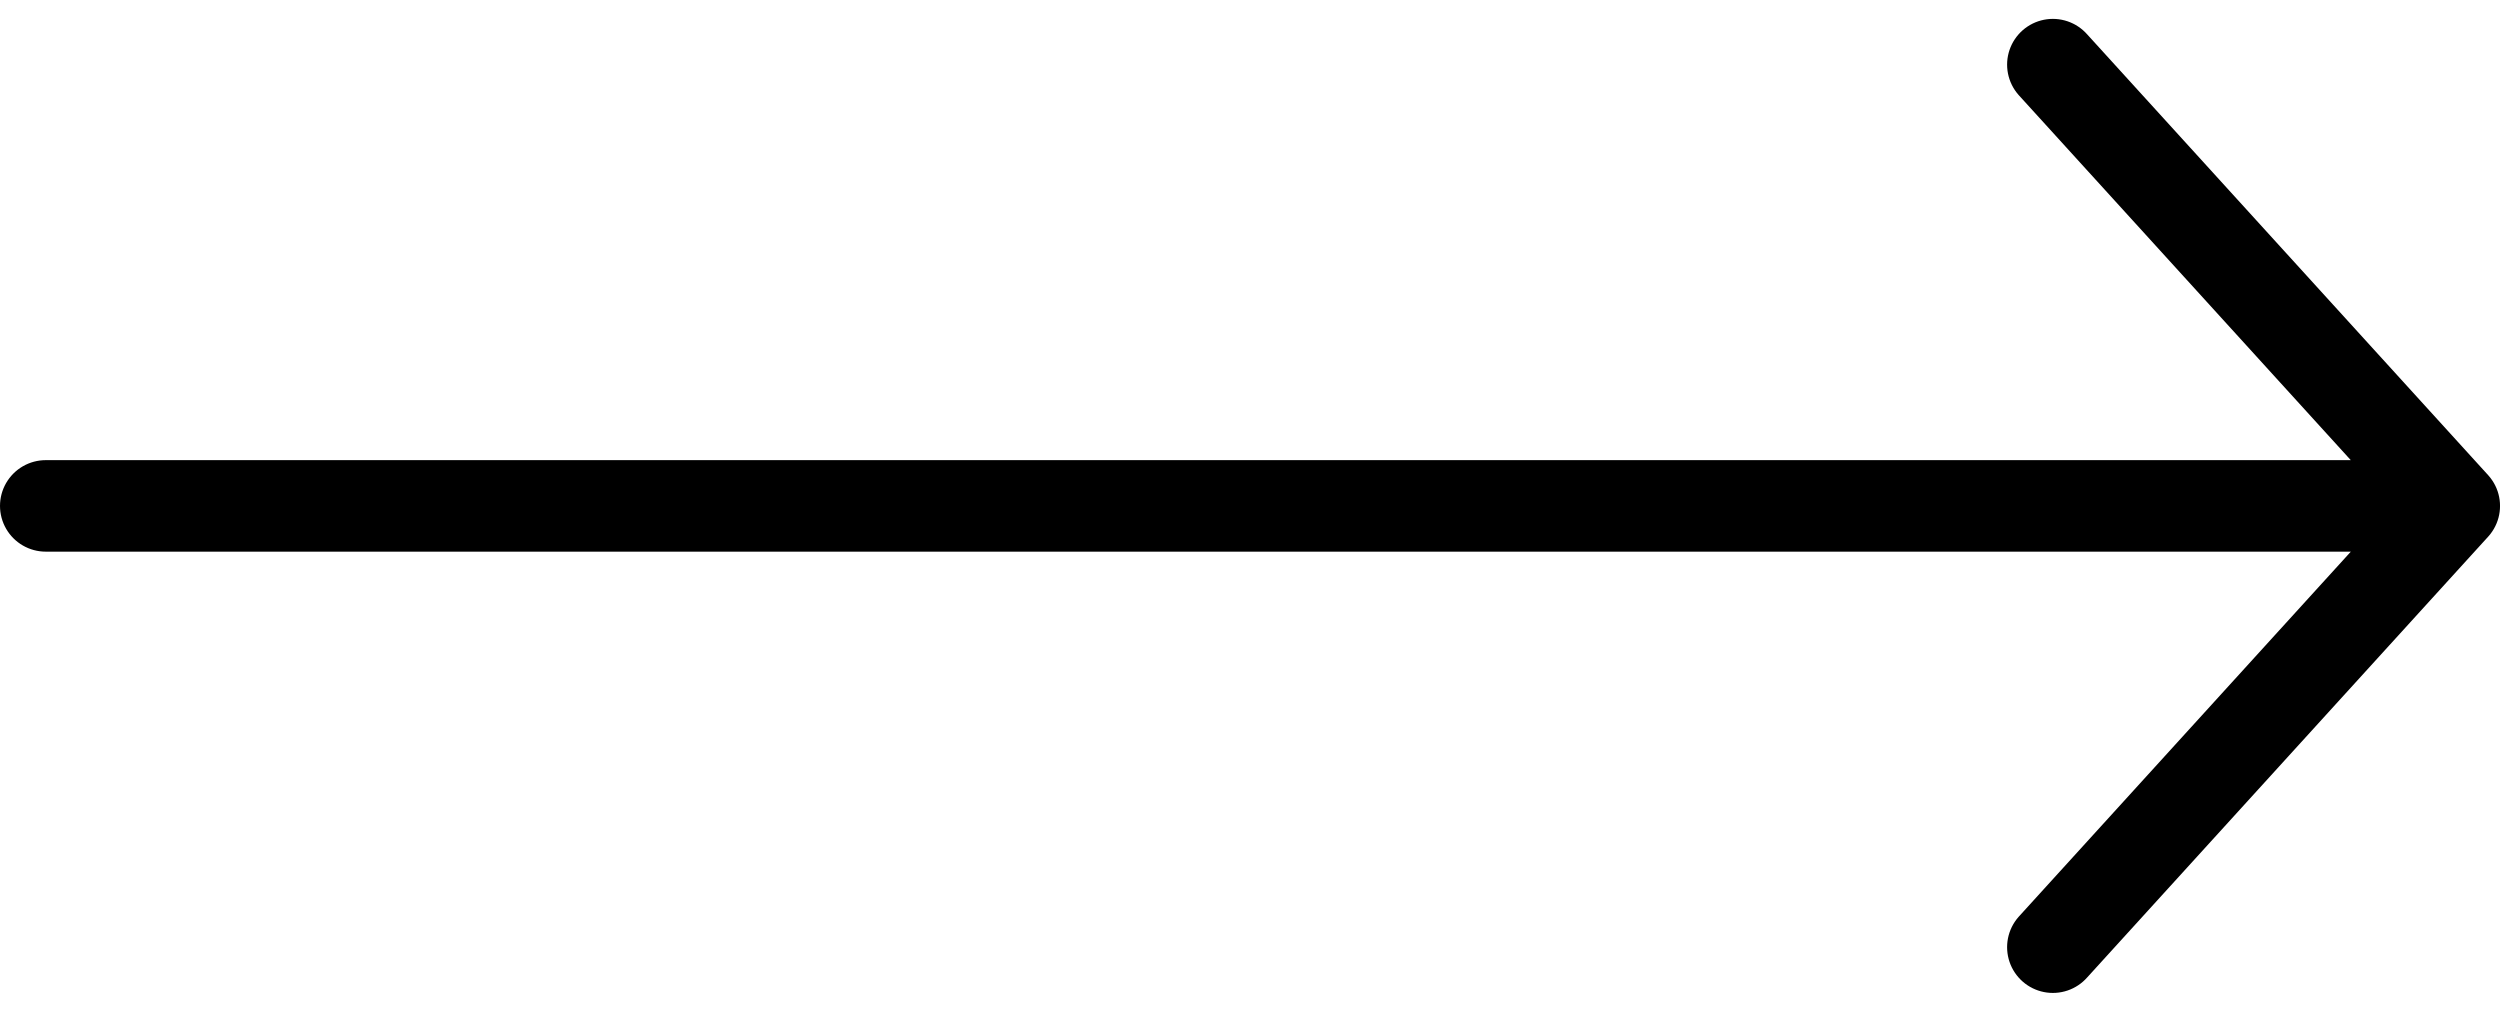
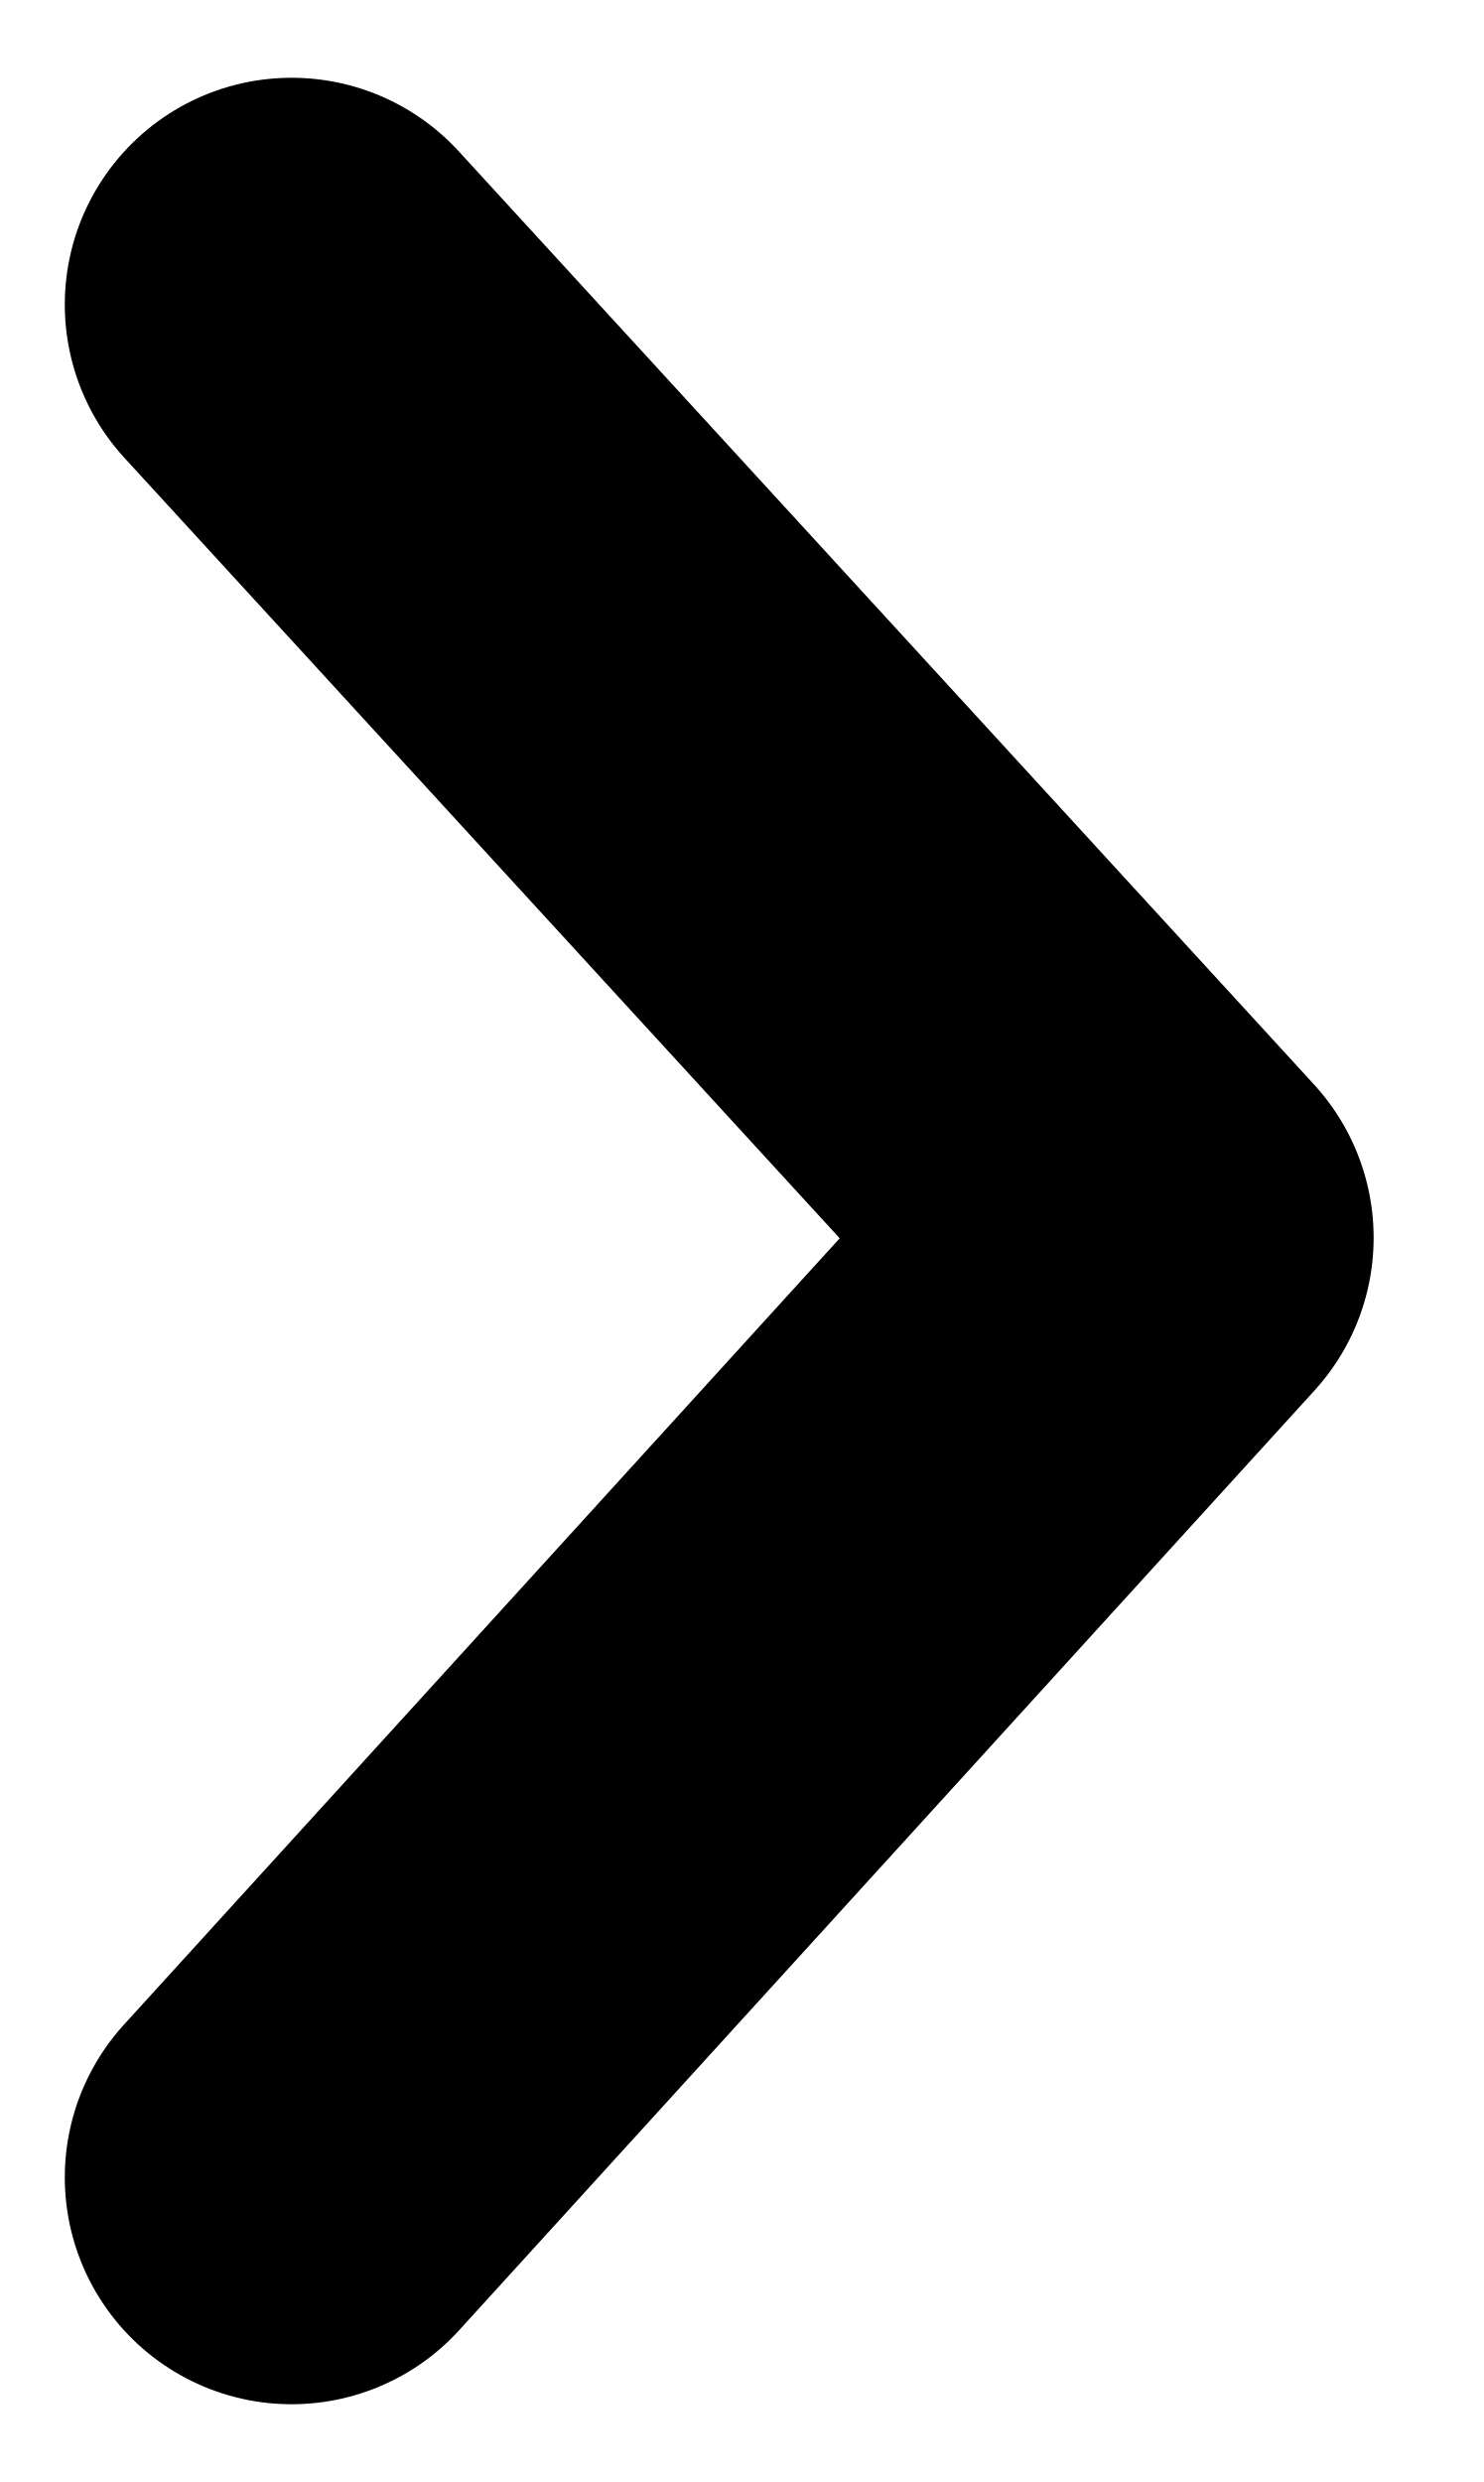
- <svg xmlns="http://www.w3.org/2000/svg" width="81.959" height="33.17" viewBox="0 0 81.959 33.17">
-   <path id="primary" d="M3,23.466H81.959M68.8,37.933l13.16-14.466L68.8,9" transform="translate(-1.5 -6.881)" fill="none" stroke="currentColor" stroke-linecap="round" stroke-linejoin="round" stroke-width="3" />
+ <svg xmlns="http://www.w3.org/2000/svg" version="1.1" id="Layer_1" x="0px" y="0px" viewBox="0 0 22.9 38.3" style="enable-background:new 0 0 22.9 38.3;" xml:space="preserve">
+   <style type="text/css">
+ 	.st0{fill:none;stroke:#000000;stroke-width:7;stroke-linecap:round;stroke-linejoin:round;}
+ </style>
+   <path id="primary" class="st0" d="M4.5,33.6l13.2-14.5L4.5,4.7" />
</svg>
